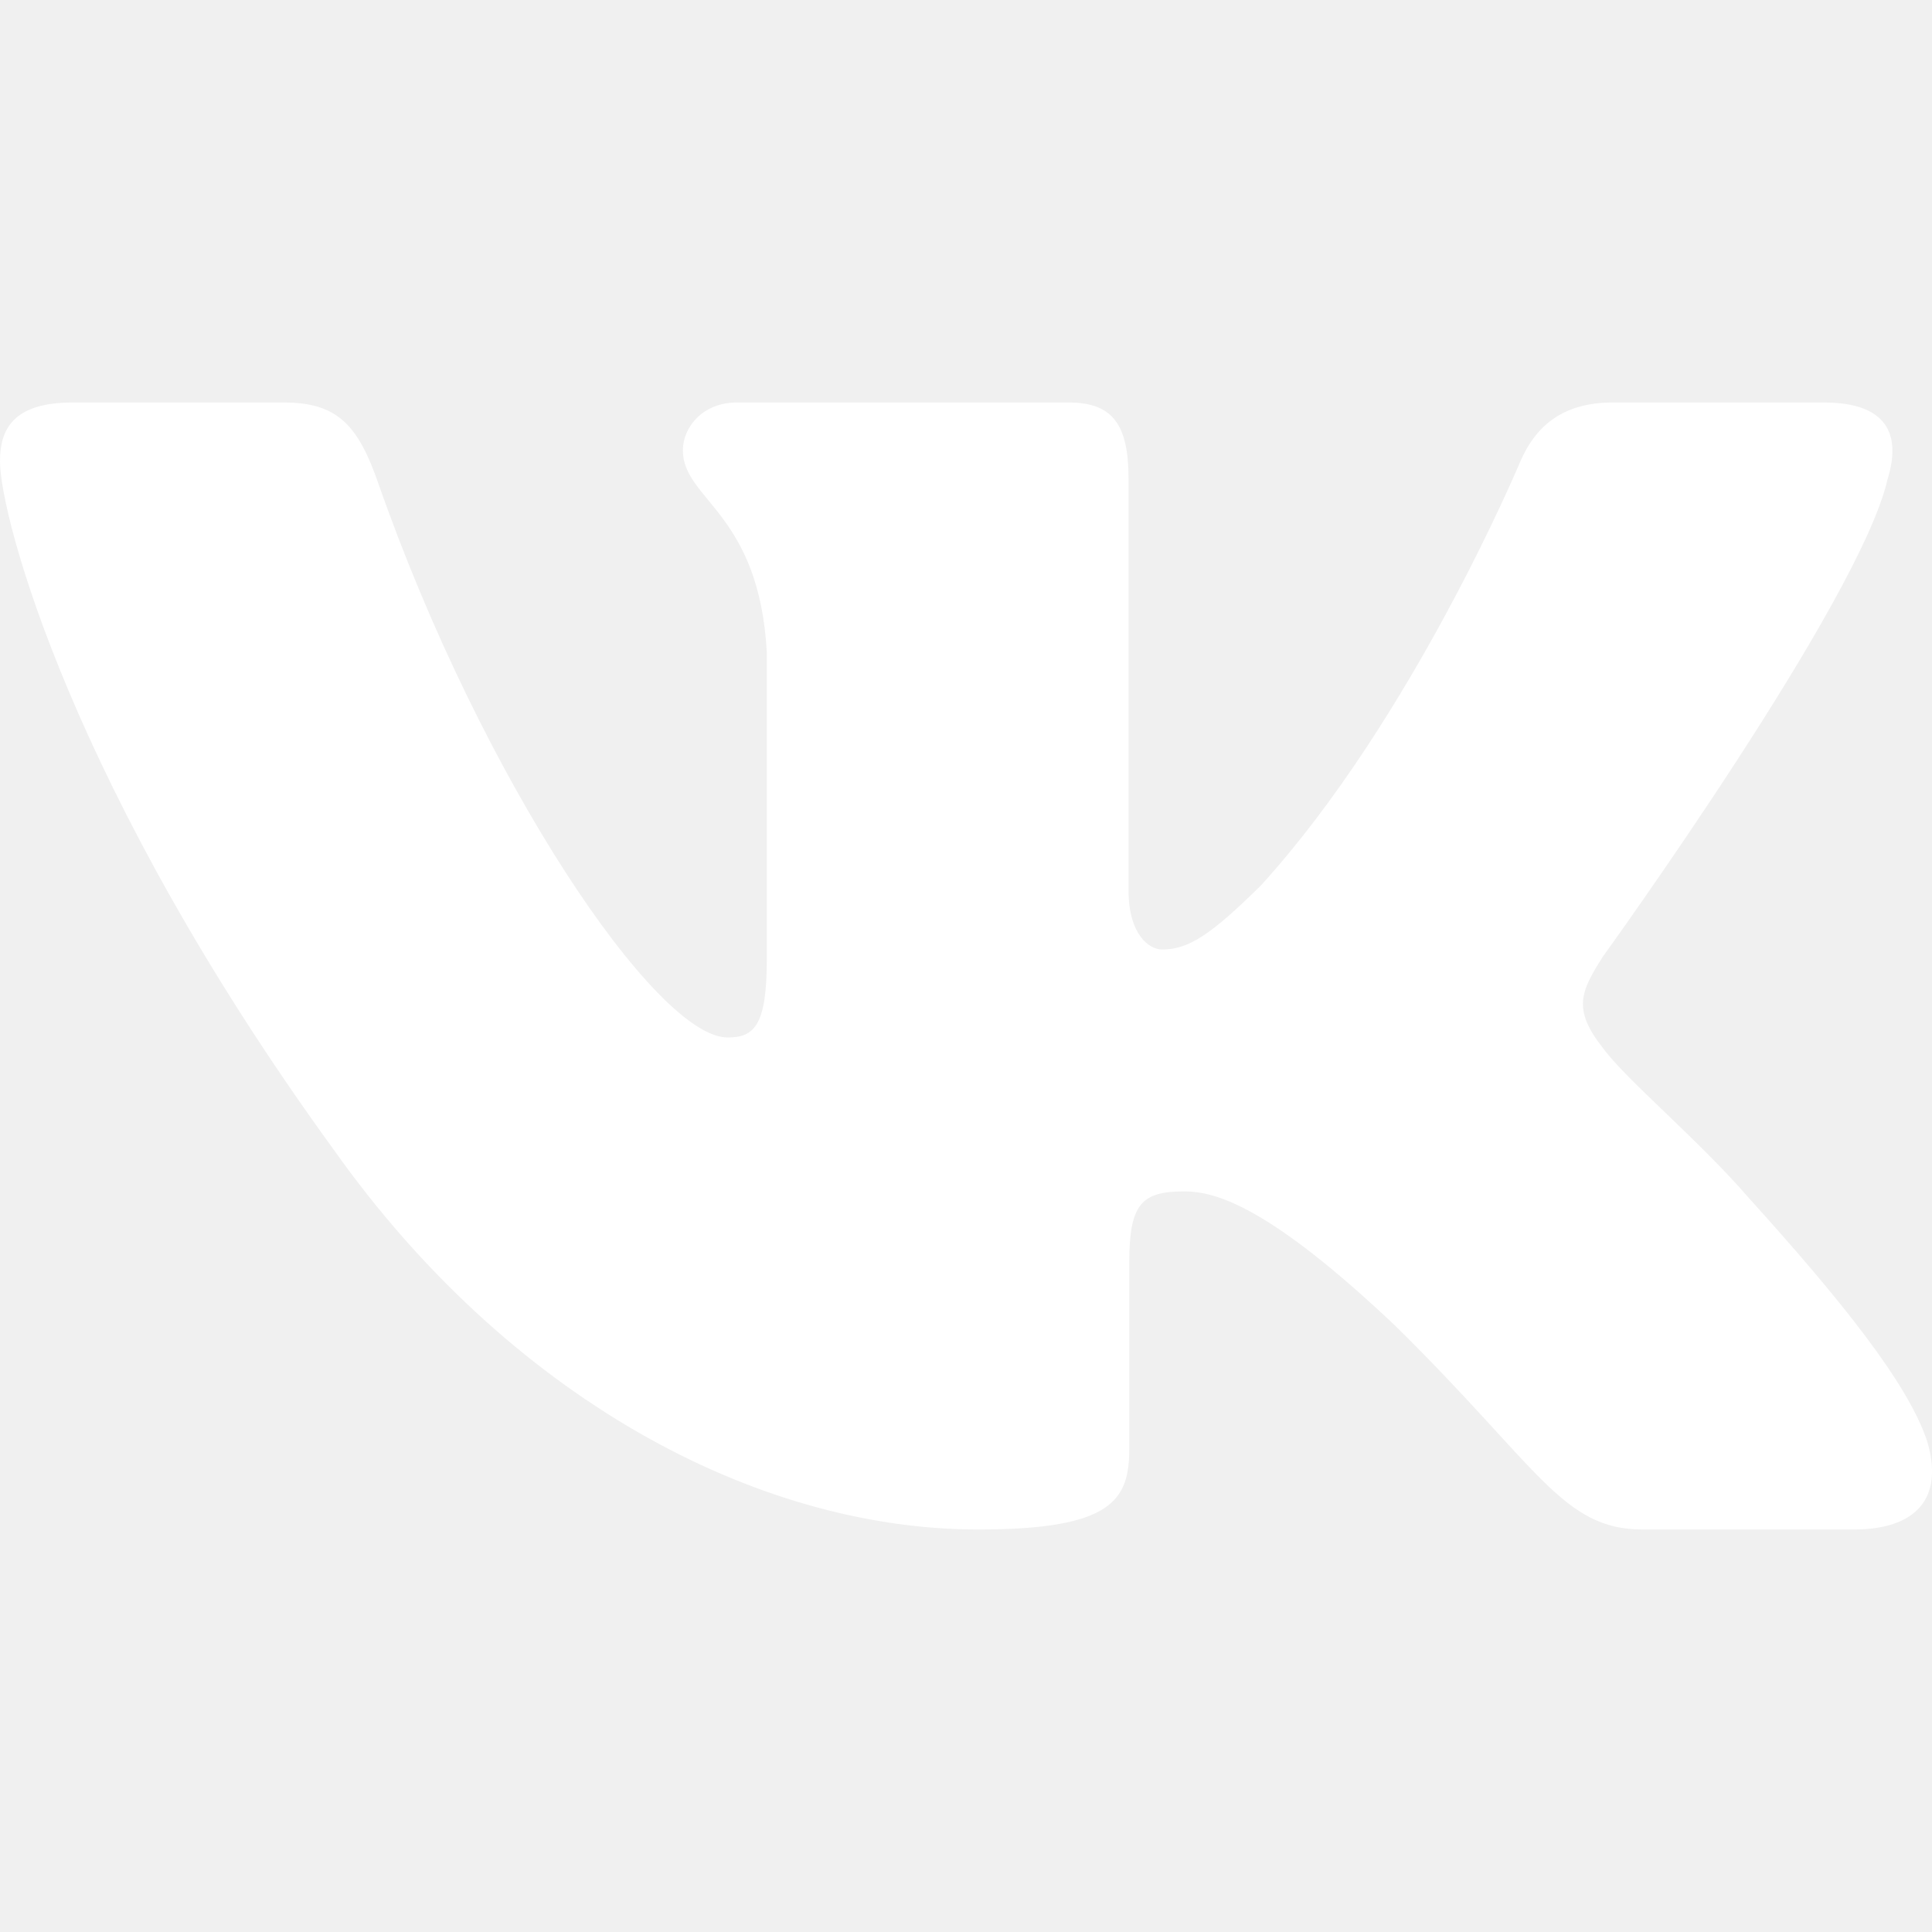
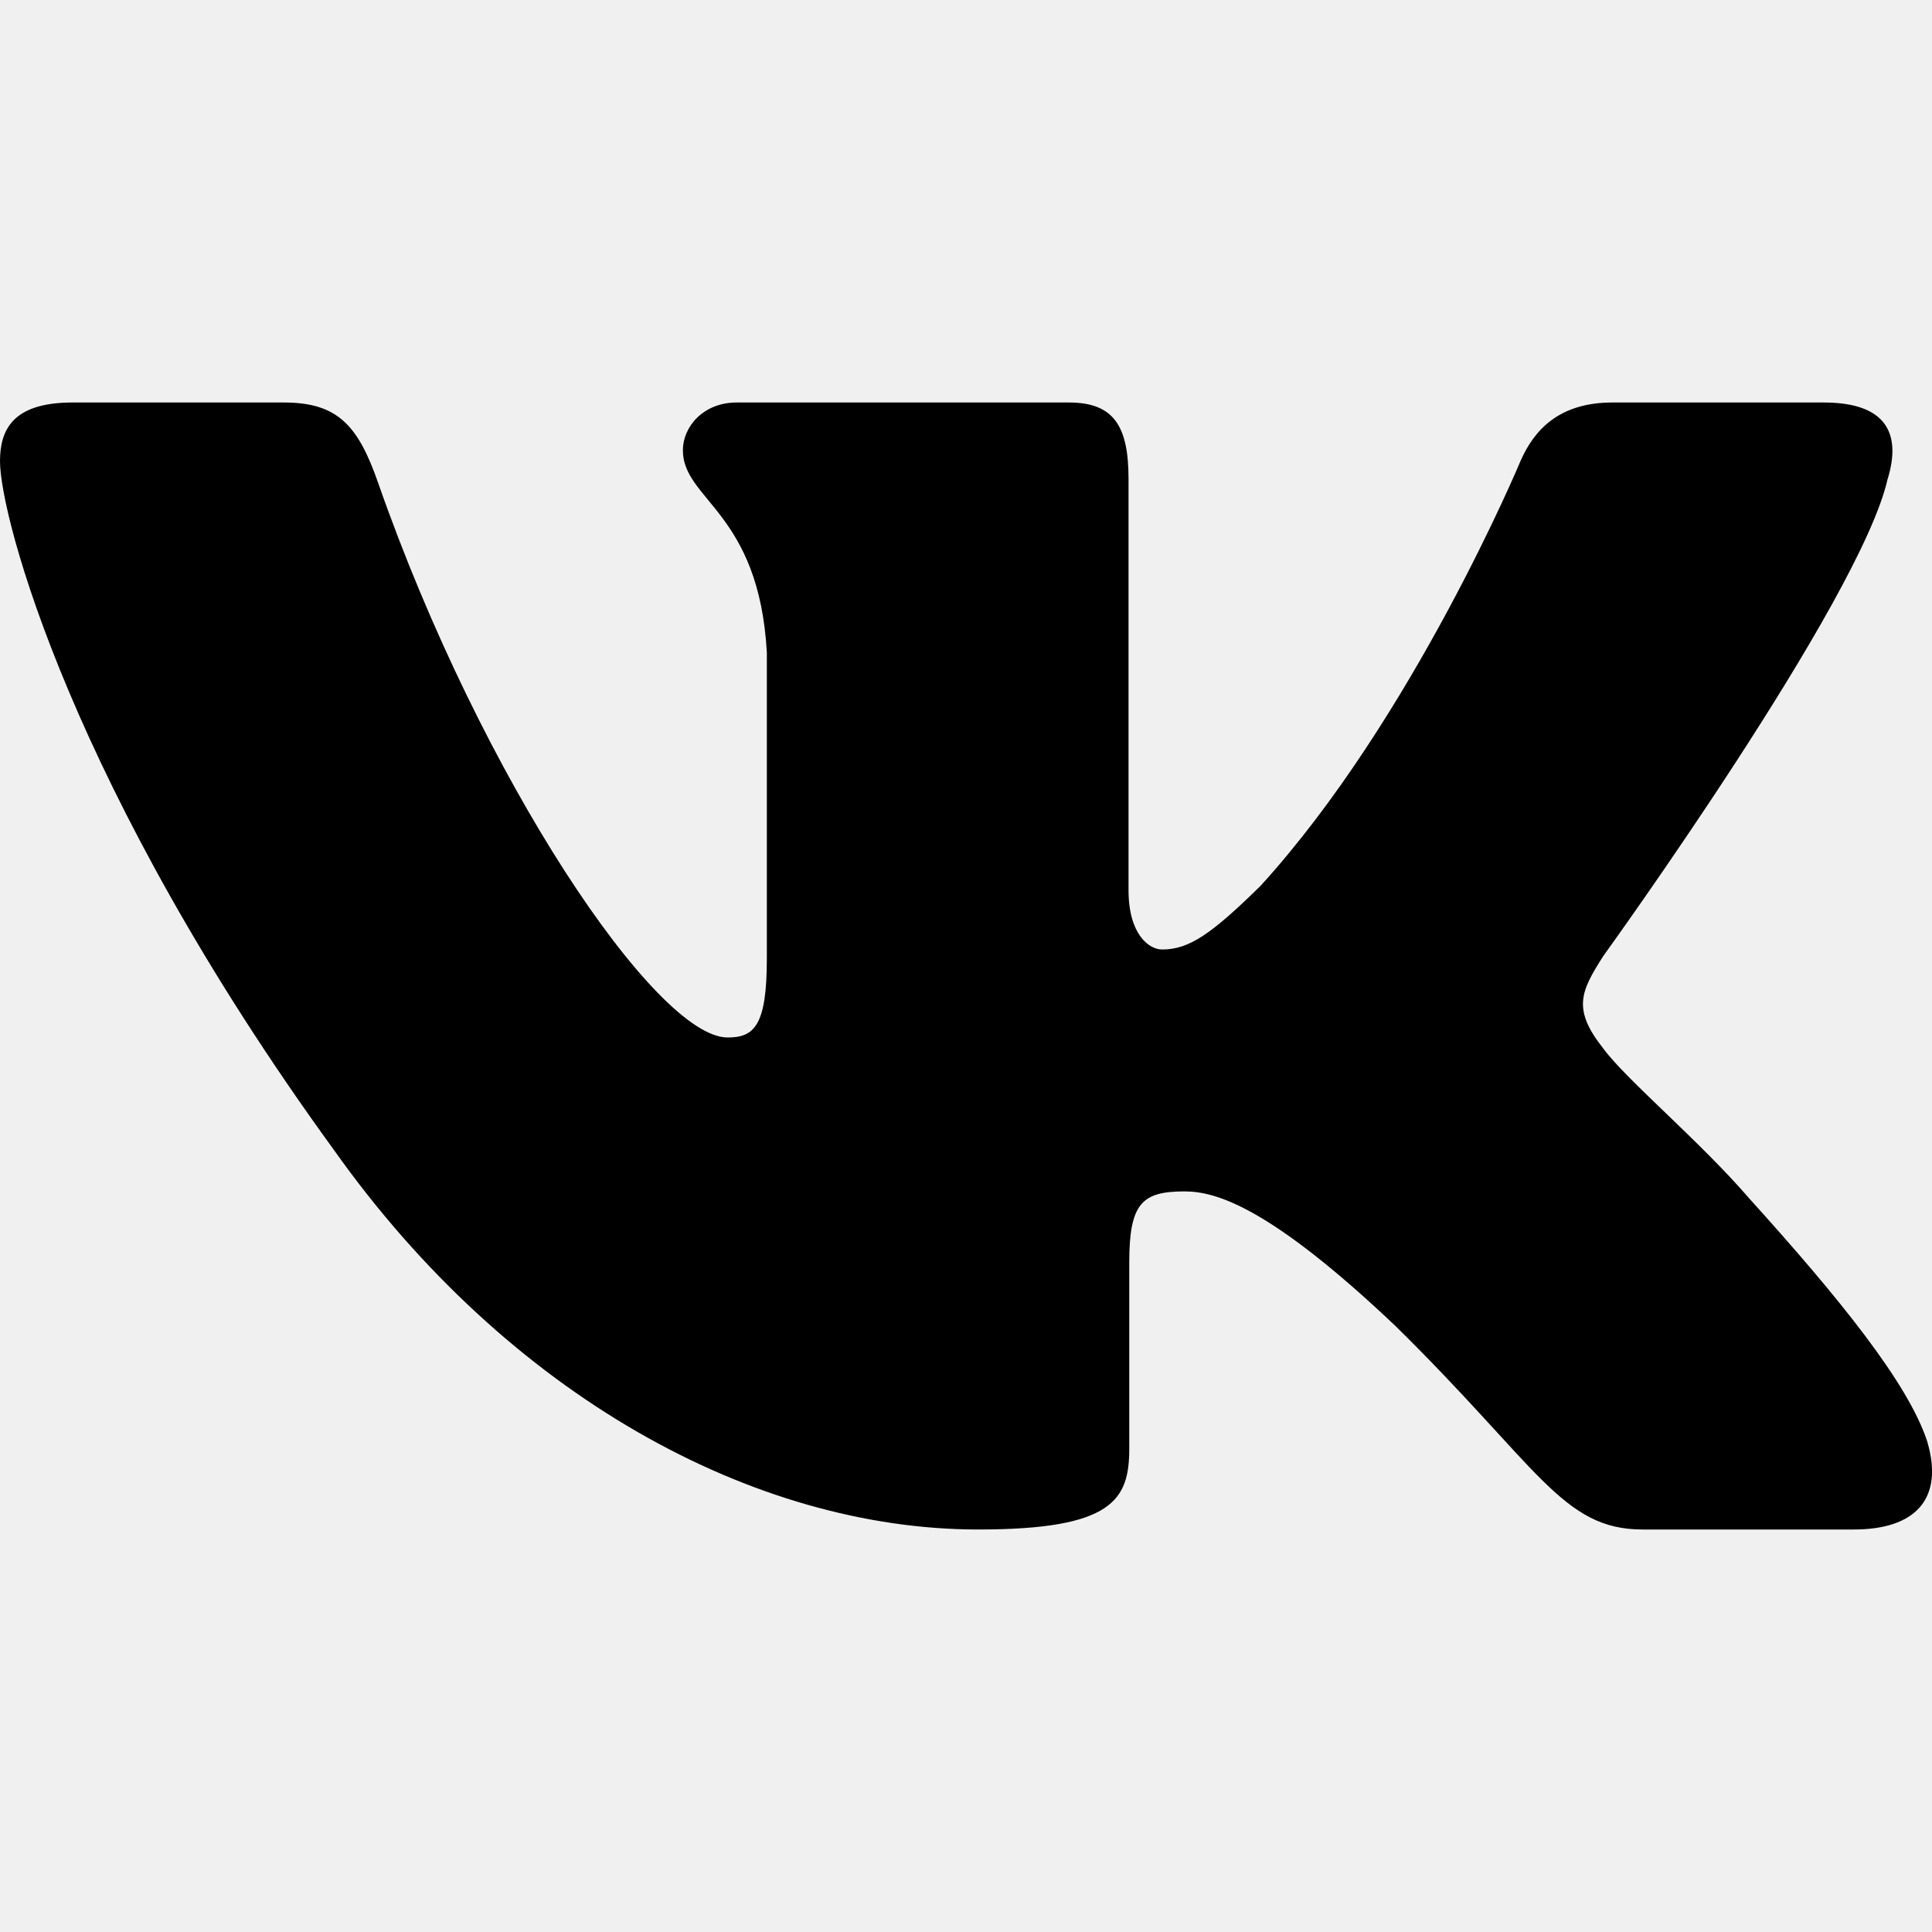
- <svg xmlns="http://www.w3.org/2000/svg" width="24" height="24" viewBox="0 0 24 24" fill="none">
+ <svg xmlns="http://www.w3.org/2000/svg" width="24" height="24" viewBox="0 0 24 24">
  <g clip-path="url(#clip0_60987_971)">
-     <path fill-rule="evenodd" clip-rule="evenodd" d="M23.45 5.948C23.616 5.402 23.45 5 22.655 5H20.03C19.362 5 19.054 5.347 18.887 5.73C18.887 5.73 17.552 8.926 15.661 11.002C15.049 11.604 14.771 11.795 14.437 11.795C14.27 11.795 14.019 11.604 14.019 11.057V5.948C14.019 5.292 13.835 5 13.279 5H9.151C8.734 5 8.483 5.304 8.483 5.593C8.483 6.214 9.429 6.358 9.526 8.106V11.904C9.526 12.737 9.373 12.888 9.039 12.888C8.149 12.888 5.984 9.677 4.699 6.003C4.45 5.288 4.198 5 3.527 5H0.9C0.15 5 0 5.347 0 5.73C0 6.412 0.89 9.8 4.145 14.281C6.315 17.341 9.37 19 12.153 19C13.822 19 14.028 18.632 14.028 17.997V15.684C14.028 14.947 14.186 14.8 14.715 14.8C15.105 14.8 15.772 14.992 17.33 16.467C19.11 18.216 19.403 19 20.405 19H23.03C23.78 19 24.156 18.632 23.94 17.904C23.702 17.18 22.852 16.129 21.725 14.882C21.113 14.172 20.195 13.407 19.916 13.024C19.527 12.533 19.638 12.314 19.916 11.877C19.916 11.877 23.116 7.451 23.449 5.948H23.45Z" fill="white" />
+     <path fill-rule="evenodd" clip-rule="evenodd" d="M23.45 5.948C23.616 5.402 23.45 5 22.655 5H20.03C19.362 5 19.054 5.347 18.887 5.73C18.887 5.73 17.552 8.926 15.661 11.002C15.049 11.604 14.771 11.795 14.437 11.795C14.27 11.795 14.019 11.604 14.019 11.057V5.948C14.019 5.292 13.835 5 13.279 5H9.151C8.734 5 8.483 5.304 8.483 5.593C8.483 6.214 9.429 6.358 9.526 8.106V11.904C9.526 12.737 9.373 12.888 9.039 12.888C8.149 12.888 5.984 9.677 4.699 6.003C4.45 5.288 4.198 5 3.527 5H0.9C0.15 5 0 5.347 0 5.73C0 6.412 0.89 9.8 4.145 14.281C6.315 17.341 9.37 19 12.153 19C13.822 19 14.028 18.632 14.028 17.997V15.684C14.028 14.947 14.186 14.8 14.715 14.8C15.105 14.8 15.772 14.992 17.33 16.467C19.11 18.216 19.403 19 20.405 19H23.03C23.78 19 24.156 18.632 23.94 17.904C23.702 17.18 22.852 16.129 21.725 14.882C21.113 14.172 20.195 13.407 19.916 13.024C19.527 12.533 19.638 12.314 19.916 11.877C19.916 11.877 23.116 7.451 23.449 5.948H23.45Z" />
  </g>
  <defs>
    <clipPath id="clip0_60987_971">
-       <rect width="24" height="24" fill="white" />
+       <rect width="24" height="24" />
    </clipPath>
  </defs>
</svg>
